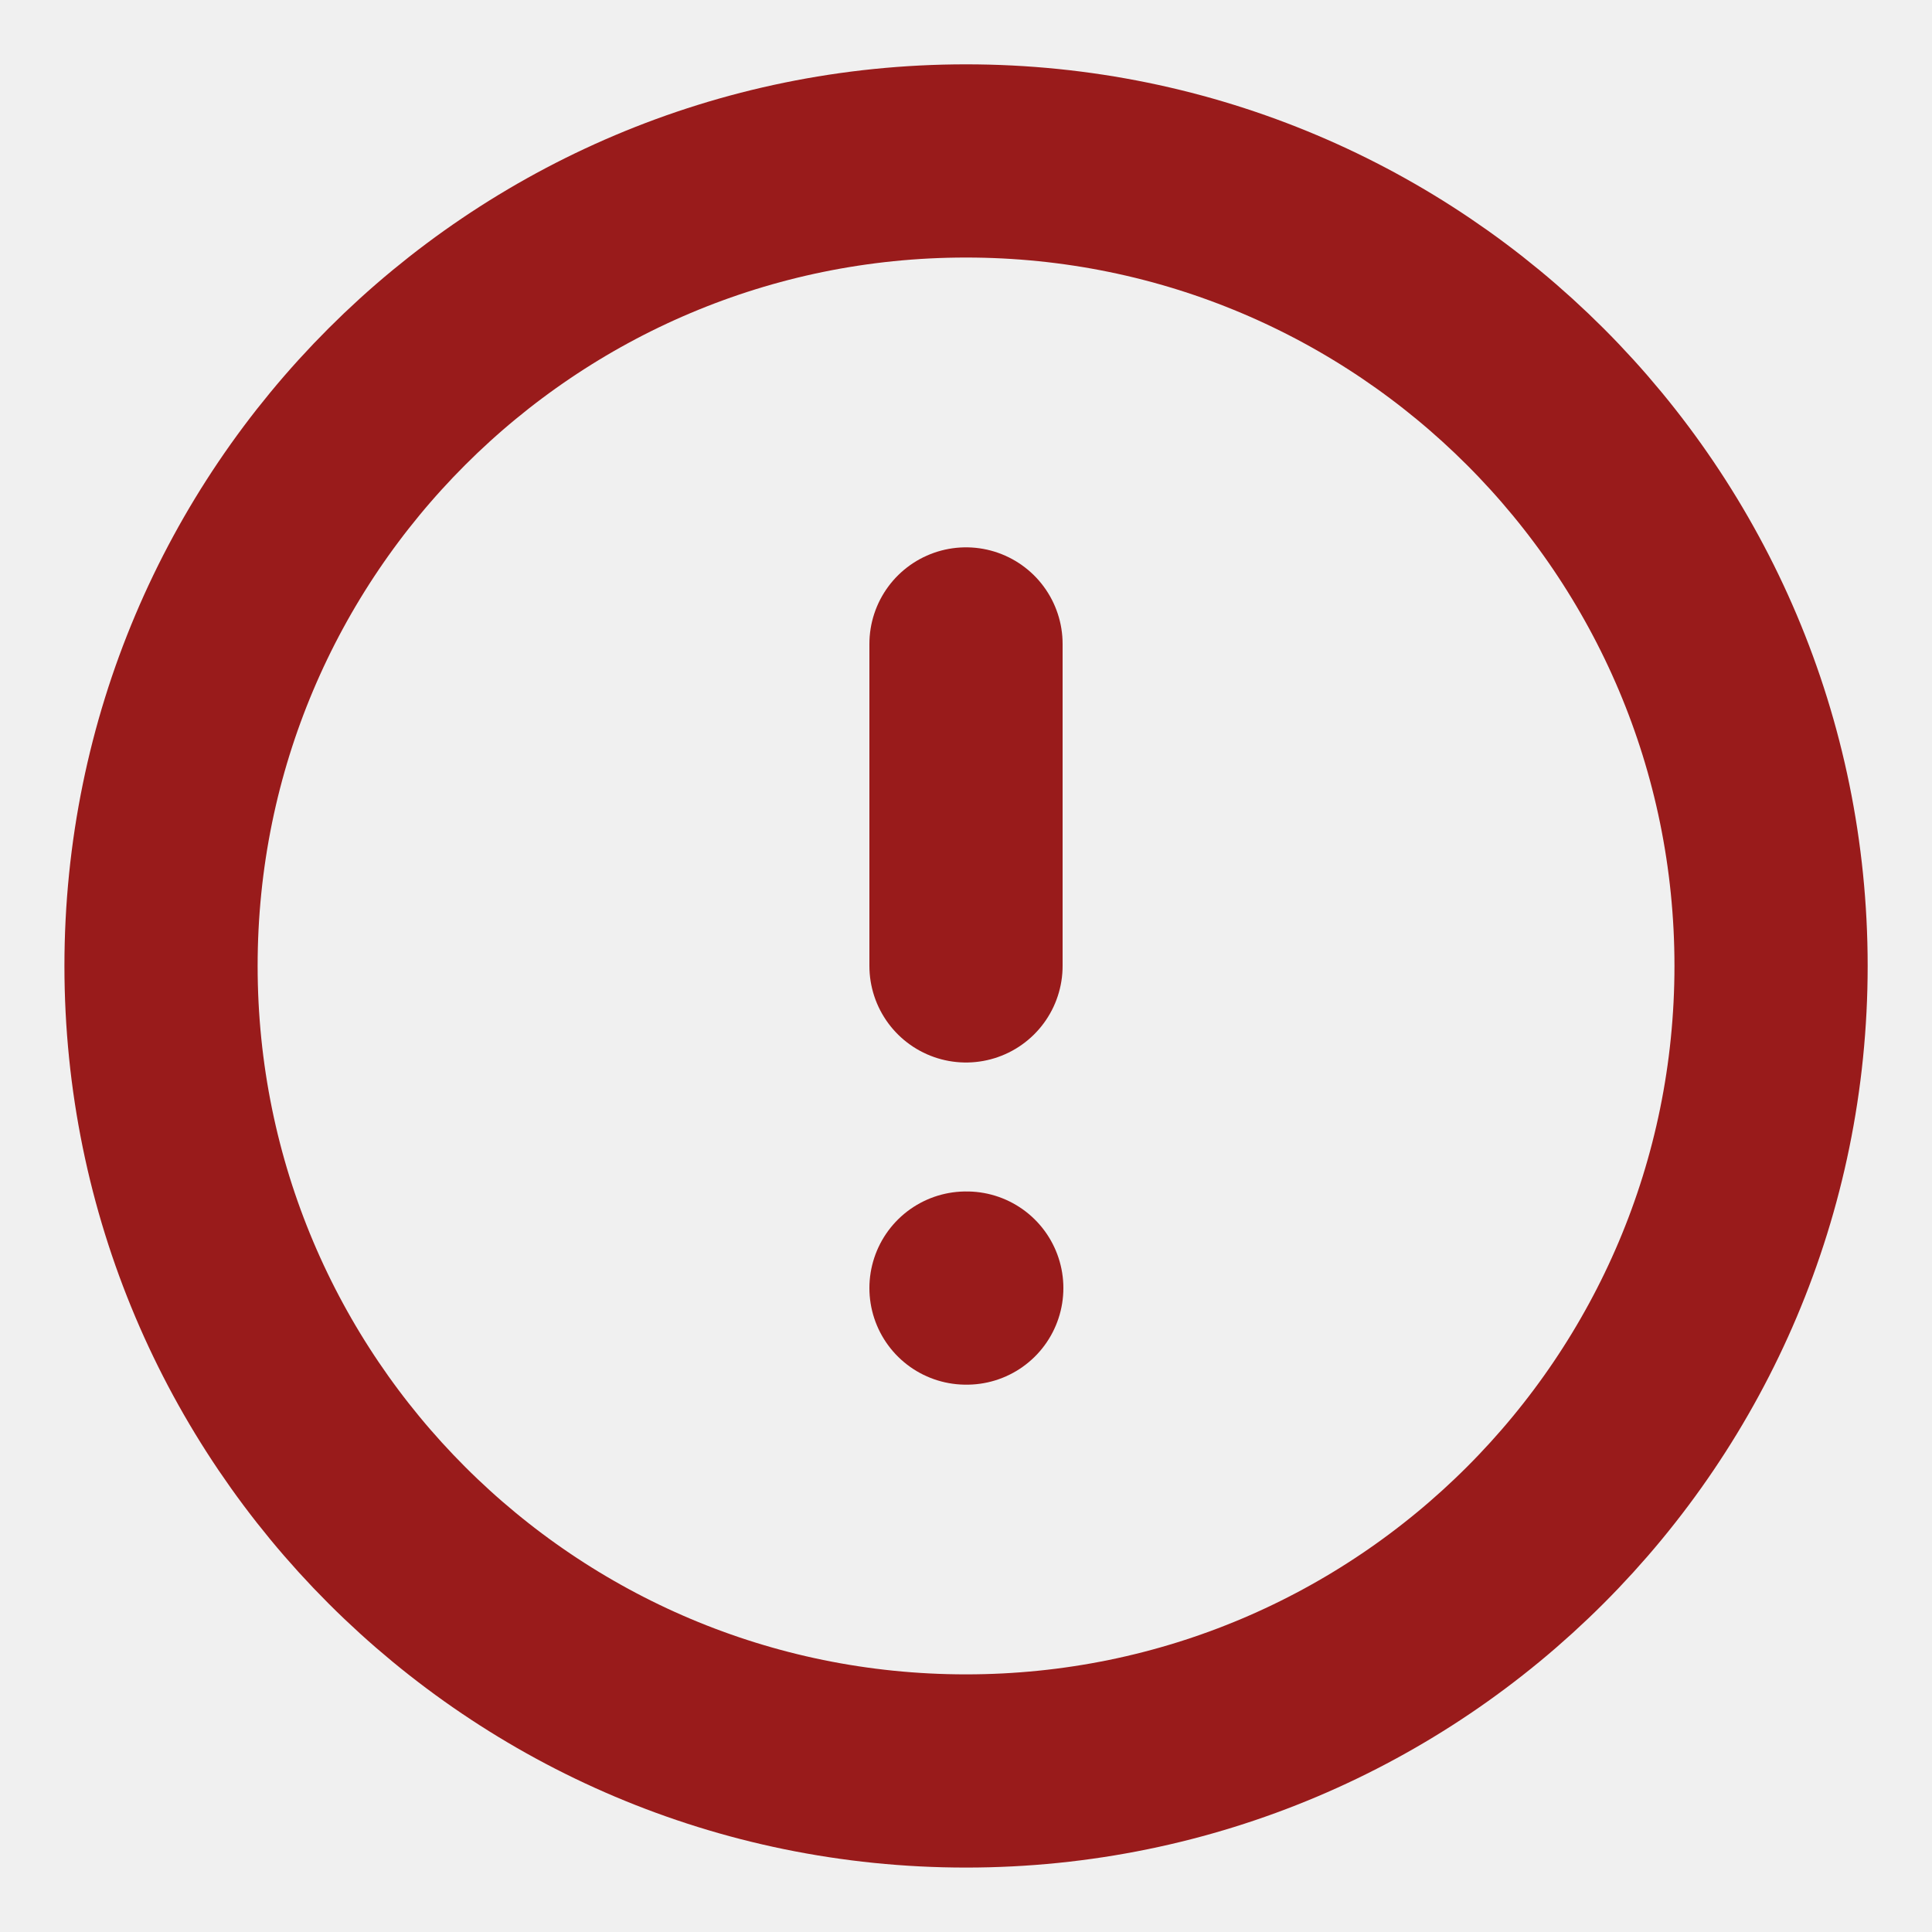
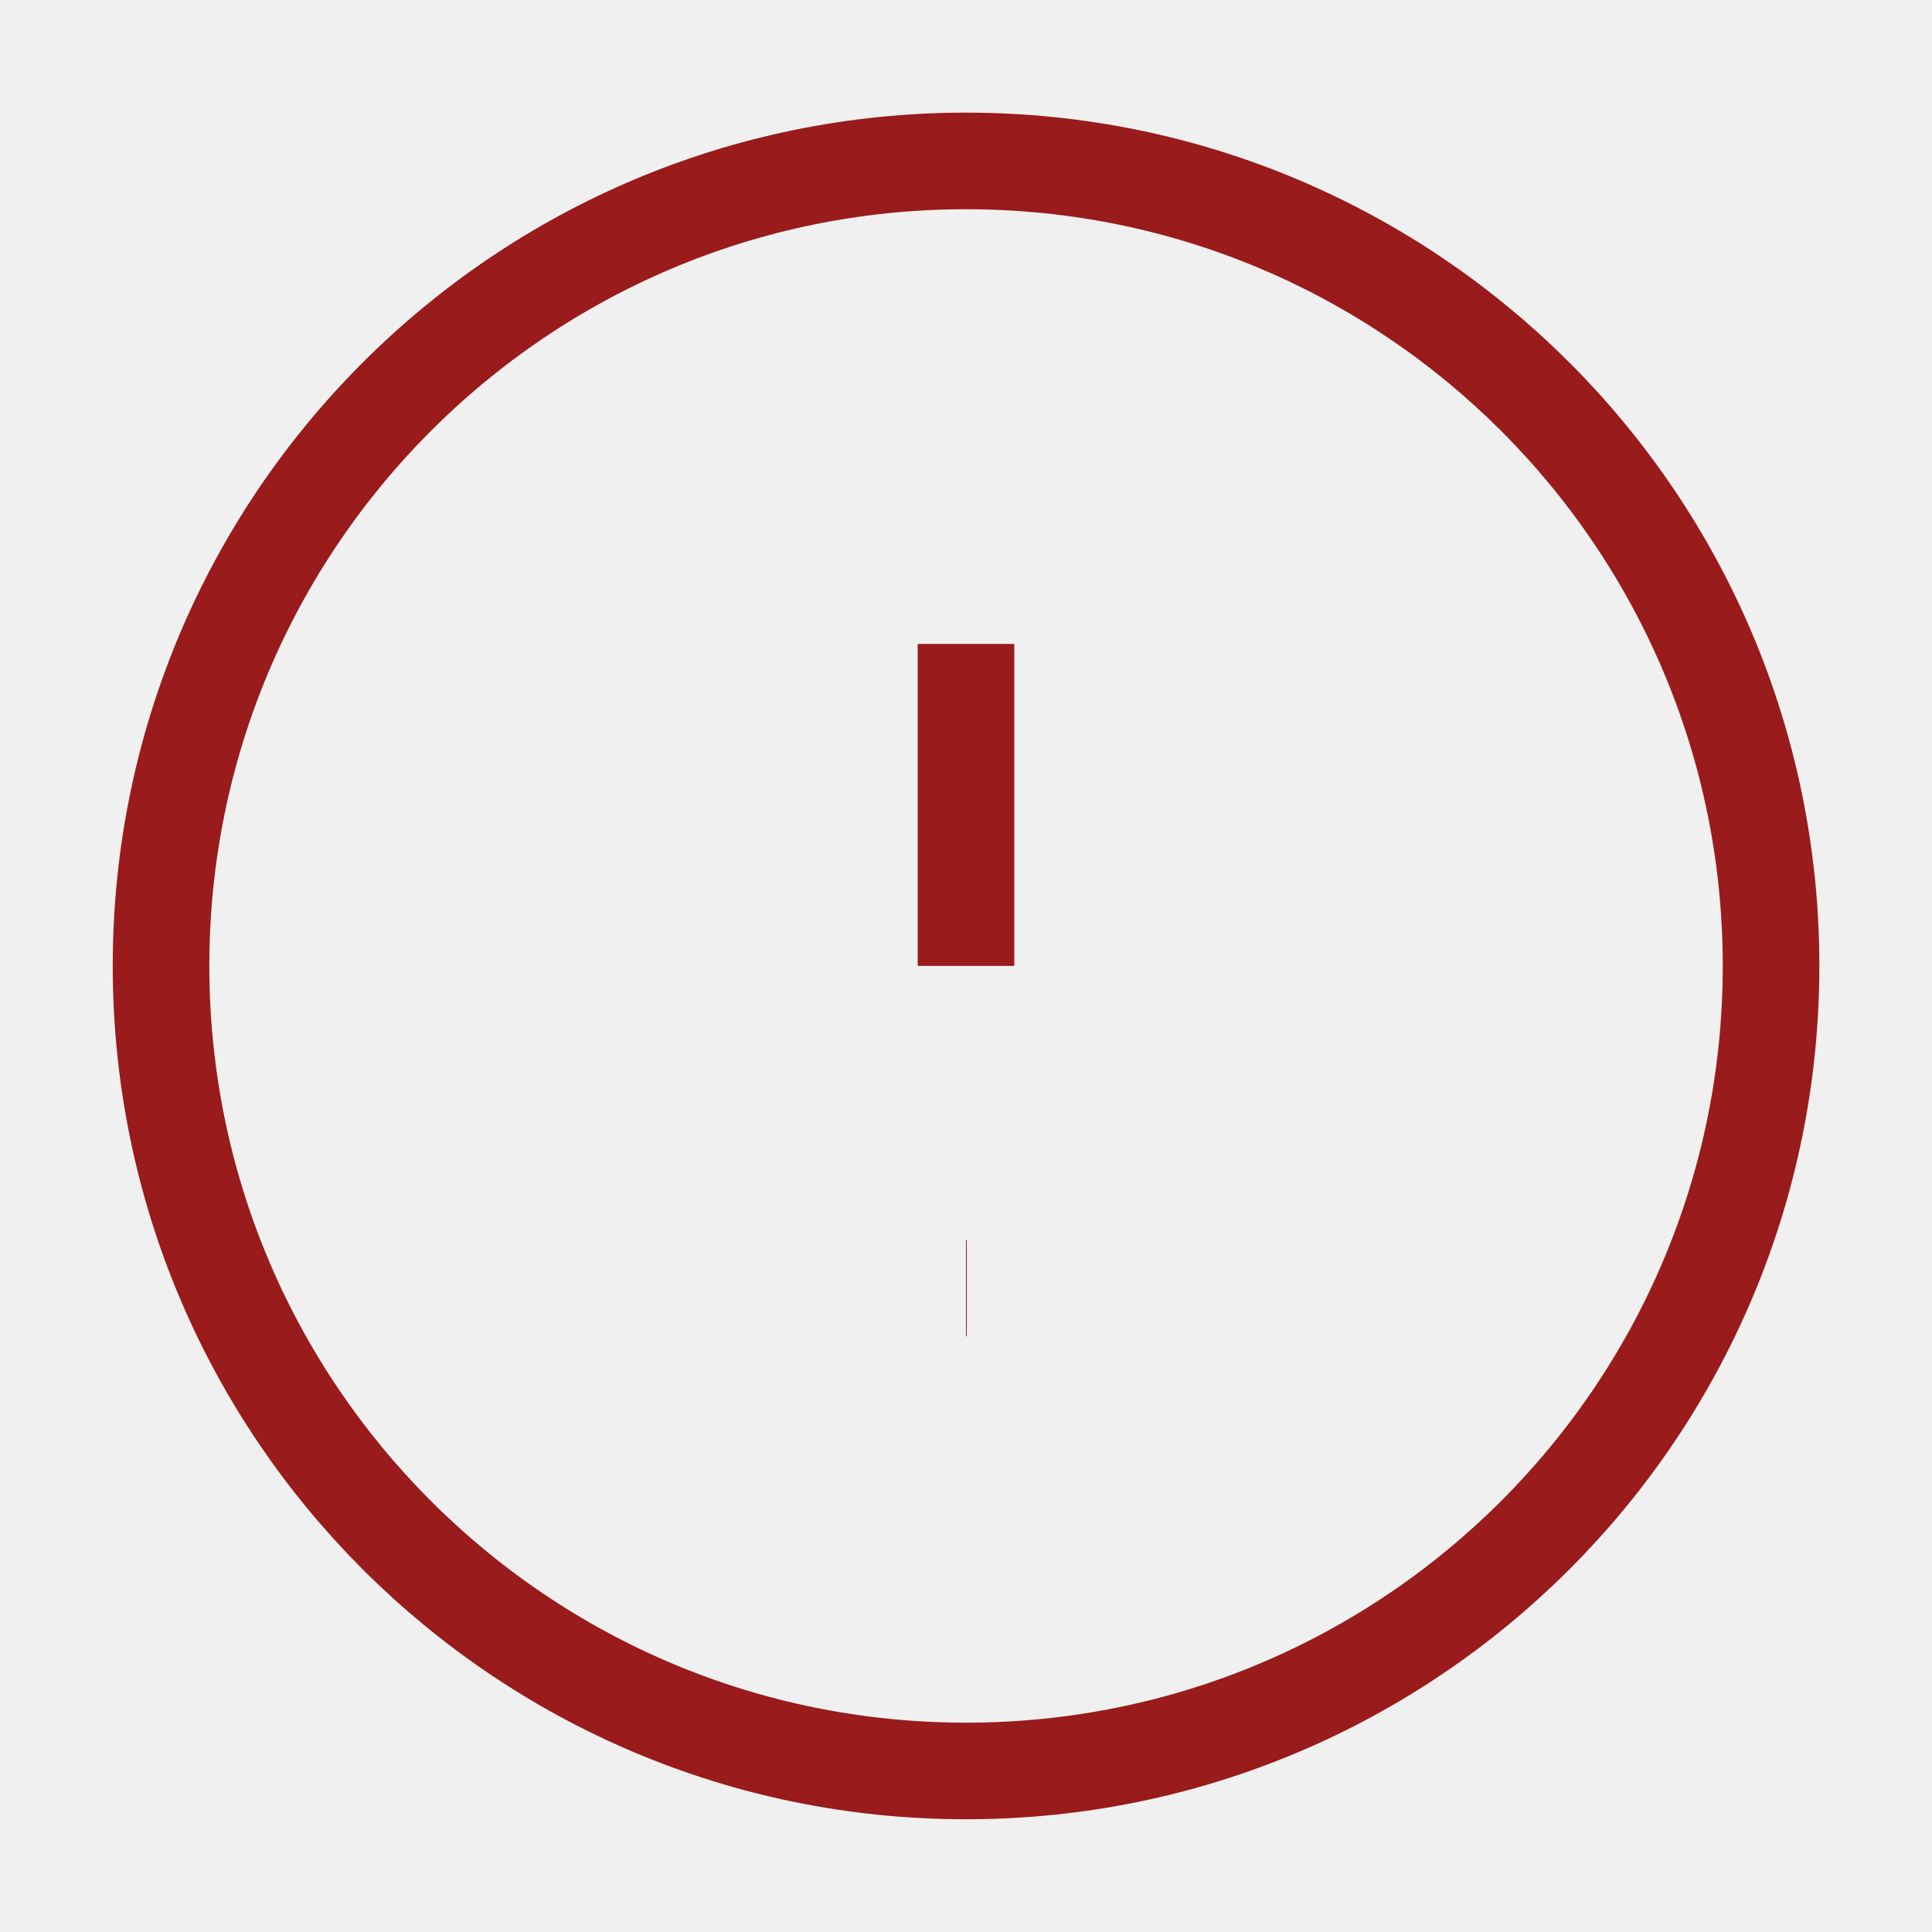
<svg xmlns="http://www.w3.org/2000/svg" width="20" height="20" viewBox="0 0 20 20" fill="none">
-   <g clip-path="url(#clip0_14_2295)">
-     <path d="M10 18.333C14.603 18.333 18.334 14.602 18.334 9.999C18.334 5.397 14.603 1.666 10 1.666C5.398 1.666 1.667 5.397 1.667 9.999C1.667 14.602 5.398 18.333 10 18.333Z" stroke="#991B1B" stroke-width="2" stroke-linecap="round" stroke-linejoin="round" />
-     <path d="M10 6.666V9.999" stroke="#991B1B" stroke-width="2" stroke-linecap="round" stroke-linejoin="round" />
-     <path d="M10 13.334H10.008" stroke="#991B1B" stroke-width="2" stroke-linecap="round" stroke-linejoin="round" />
+   <g clipPath="url(#clip0_14_2295)">
+     <path d="M10 18.333C14.603 18.333 18.334 14.602 18.334 9.999C18.334 5.397 14.603 1.666 10 1.666C5.398 1.666 1.667 5.397 1.667 9.999C1.667 14.602 5.398 18.333 10 18.333Z" stroke="#991B1B" strokeWidth="2" strokeLinecap="round" strokeLinejoin="round" />
+     <path d="M10 6.666V9.999" stroke="#991B1B" strokeWidth="2" strokeLinecap="round" strokeLinejoin="round" />
+     <path d="M10 13.334H10.008" stroke="#991B1B" strokeWidth="2" strokeLinecap="round" strokeLinejoin="round" />
  </g>
  <defs>
    <clipPath id="clip0_14_2295">
      <rect width="20" height="20" fill="white" />
    </clipPath>
  </defs>
</svg>
